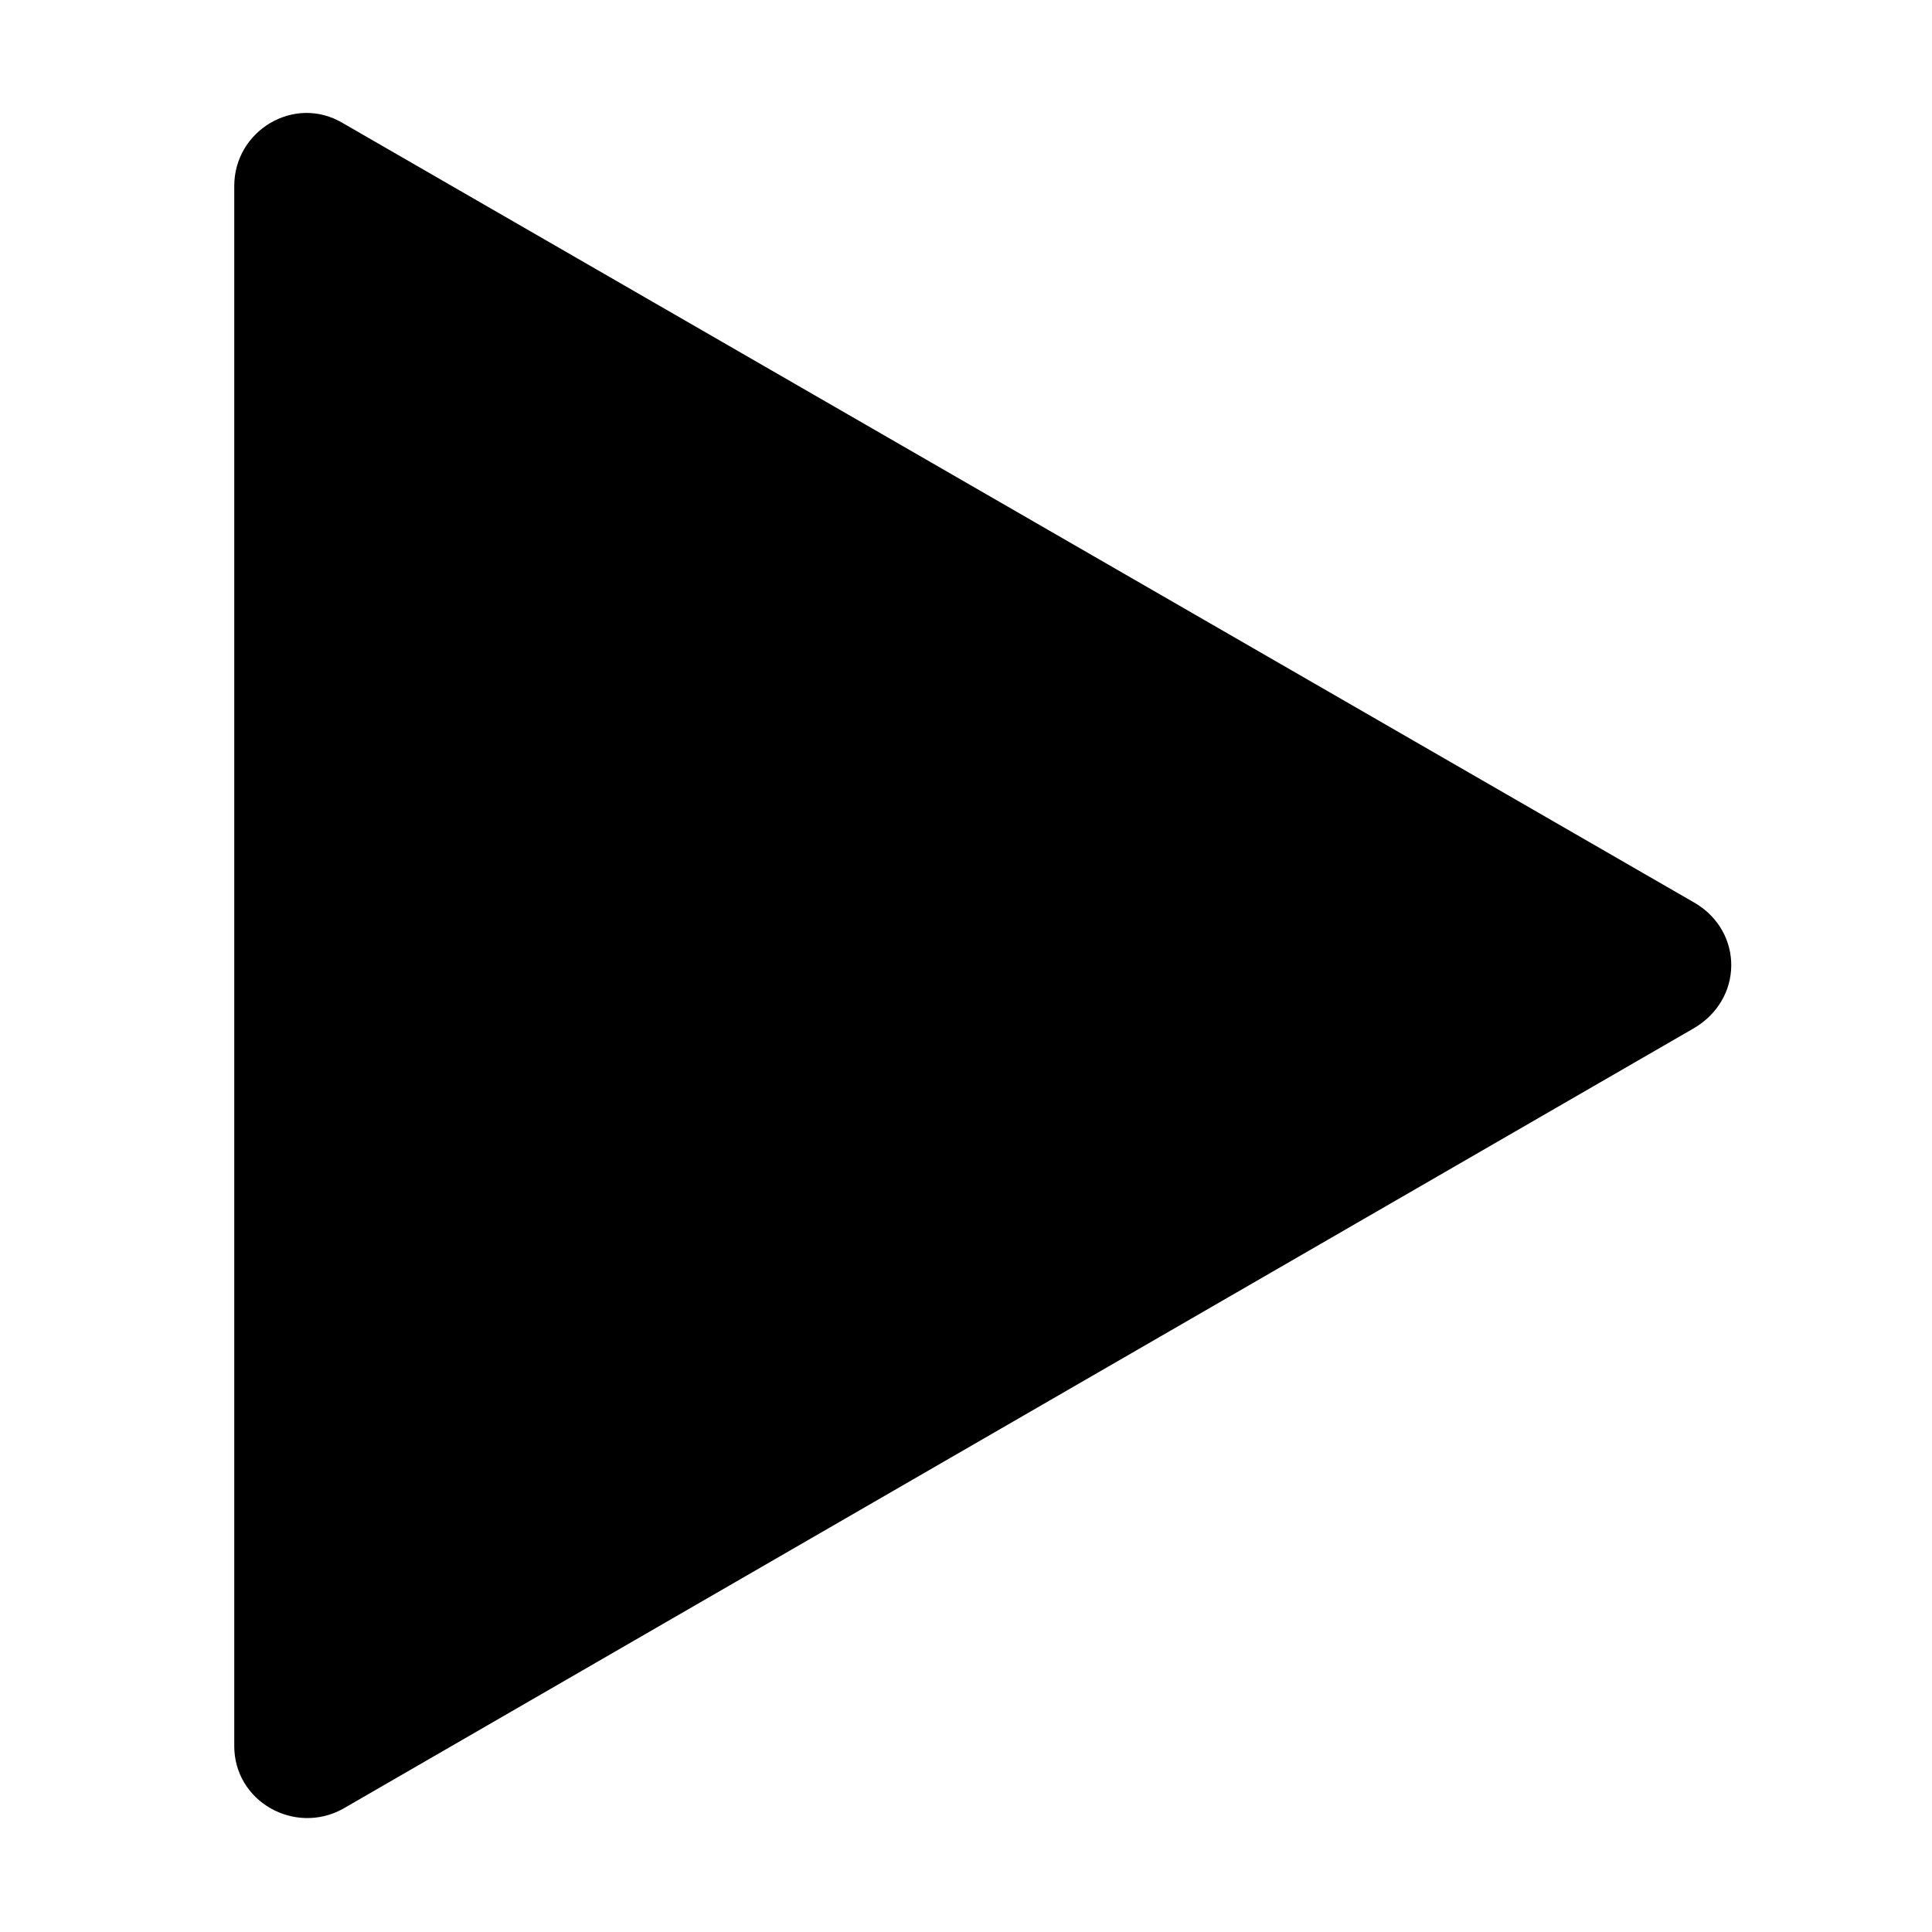
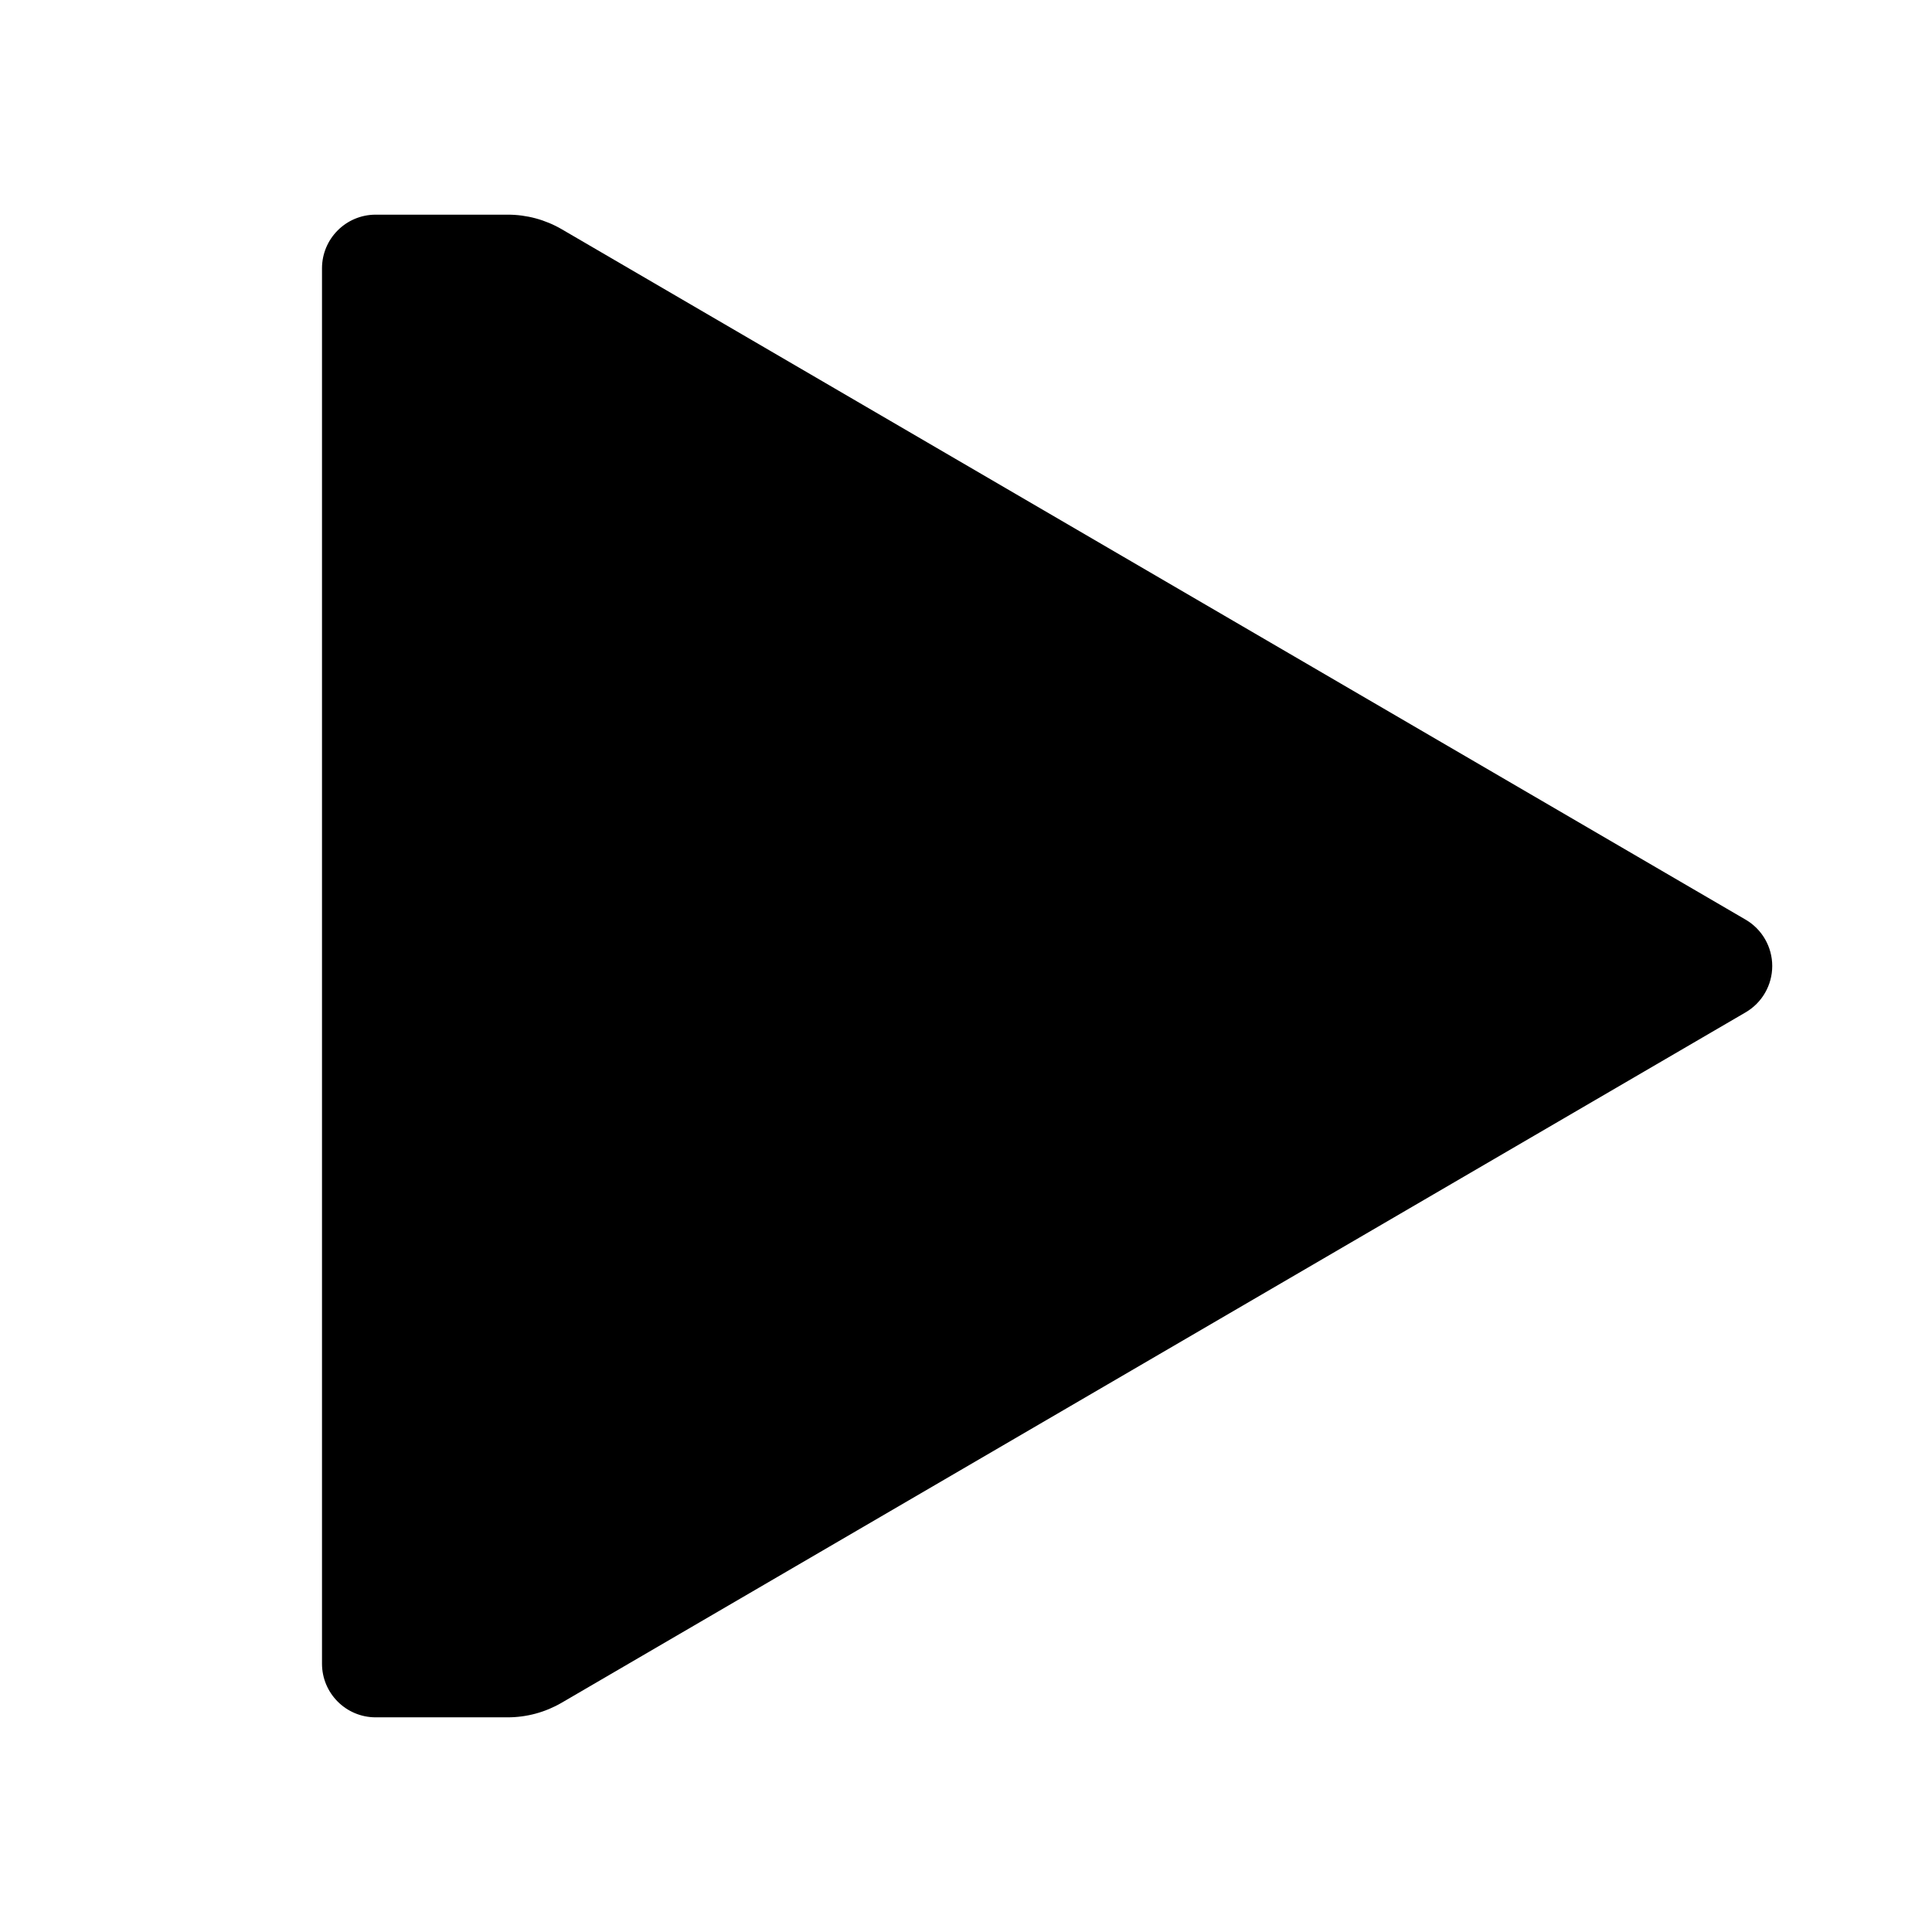
- <svg xmlns="http://www.w3.org/2000/svg" version="1.1" id="Layer_1" x="0px" y="0px" viewBox="0 0 80 80" style="enable-background:new 0 0 80 80;" xml:space="preserve">
-   <path d="M70.2,37.4L14.2,5.1c-2-1.2-4.5,0.3-4.5,2.6v64.6c0,2.3,2.5,3.7,4.5,2.6l55.9-32.3C72.2,41.4,72.2,38.6,70.2,37.4z" />
+ <svg xmlns="http://www.w3.org/2000/svg" height="18" viewBox="0 0 18 18" width="18">
+   <rect id="Canvas" fill="inherit" opacity="0" width="18" height="18" />
+   <path fill="inherit" d="M4.73,2H3.5a.5.5,0,0,0-.5.5v13a.5.5,0,0,0,.5.5H4.73a1,1,0,0,0,.503-.136l11.032-6.433a.5.5,0,0,0,0-.862L5.234,2.136A1,1,0,0,0,4.73,2Z" />
</svg>
